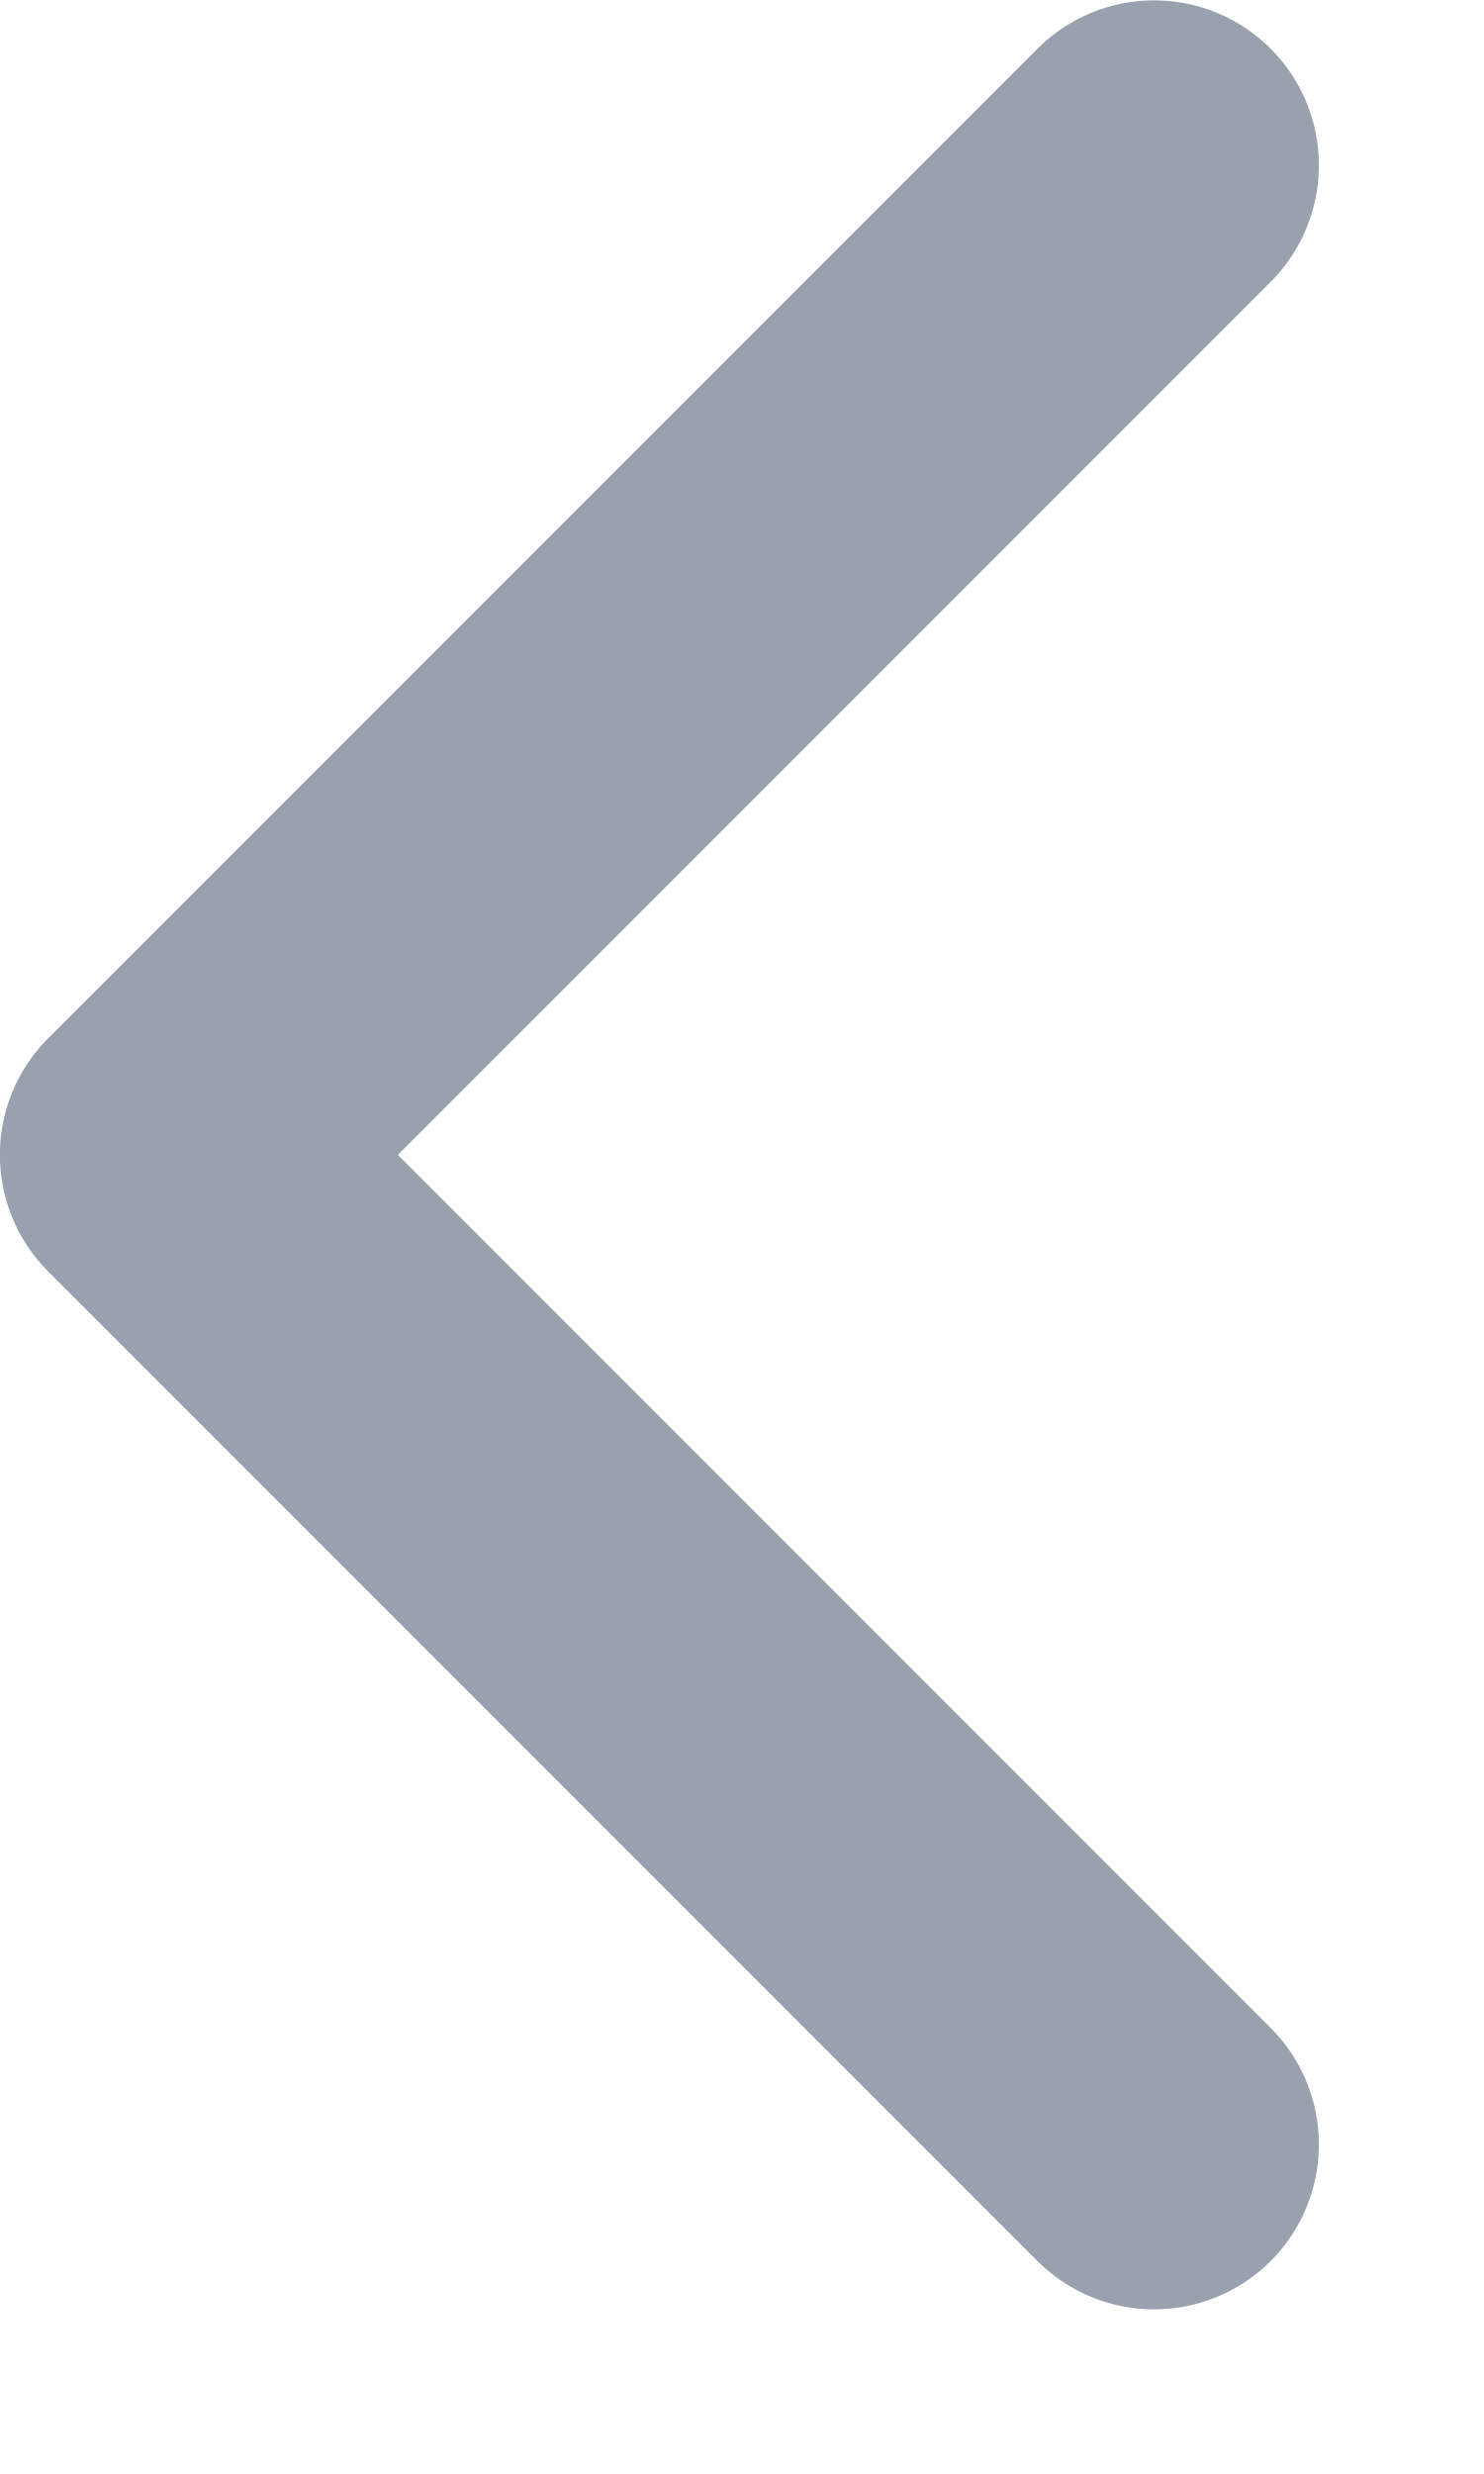
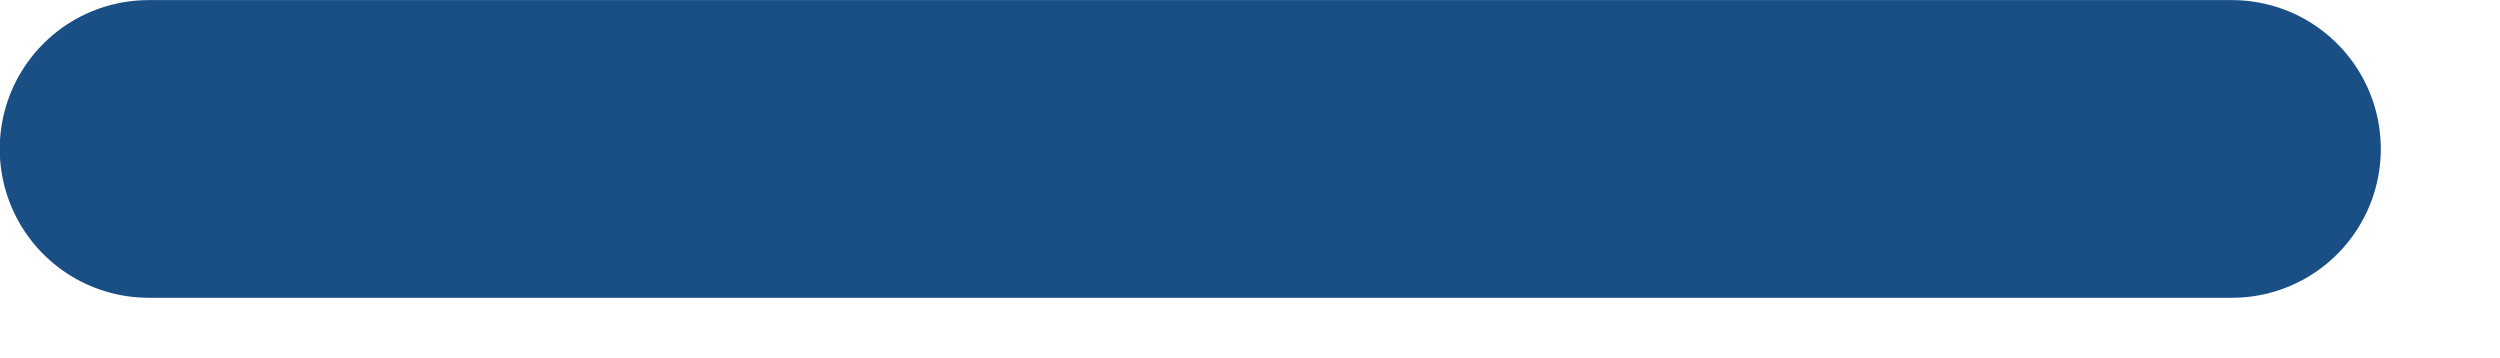
- <svg xmlns="http://www.w3.org/2000/svg" width="6" height="10" viewBox="0 0 6 10" fill="none">
-   <path d="M4.666 8.668L0.666 4.668L4.666 0.668" stroke="#99A1AF" stroke-width="1.333" stroke-linecap="round" stroke-linejoin="round" />
+ <svg xmlns="http://www.w3.org/2000/svg" width="14" height="2" viewBox="0 0 14 2" fill="none">
+   <path d="M12.499 0.834H0.832" stroke="#1A4F85" stroke-width="1.667" stroke-linecap="round" stroke-linejoin="round" />
</svg>
